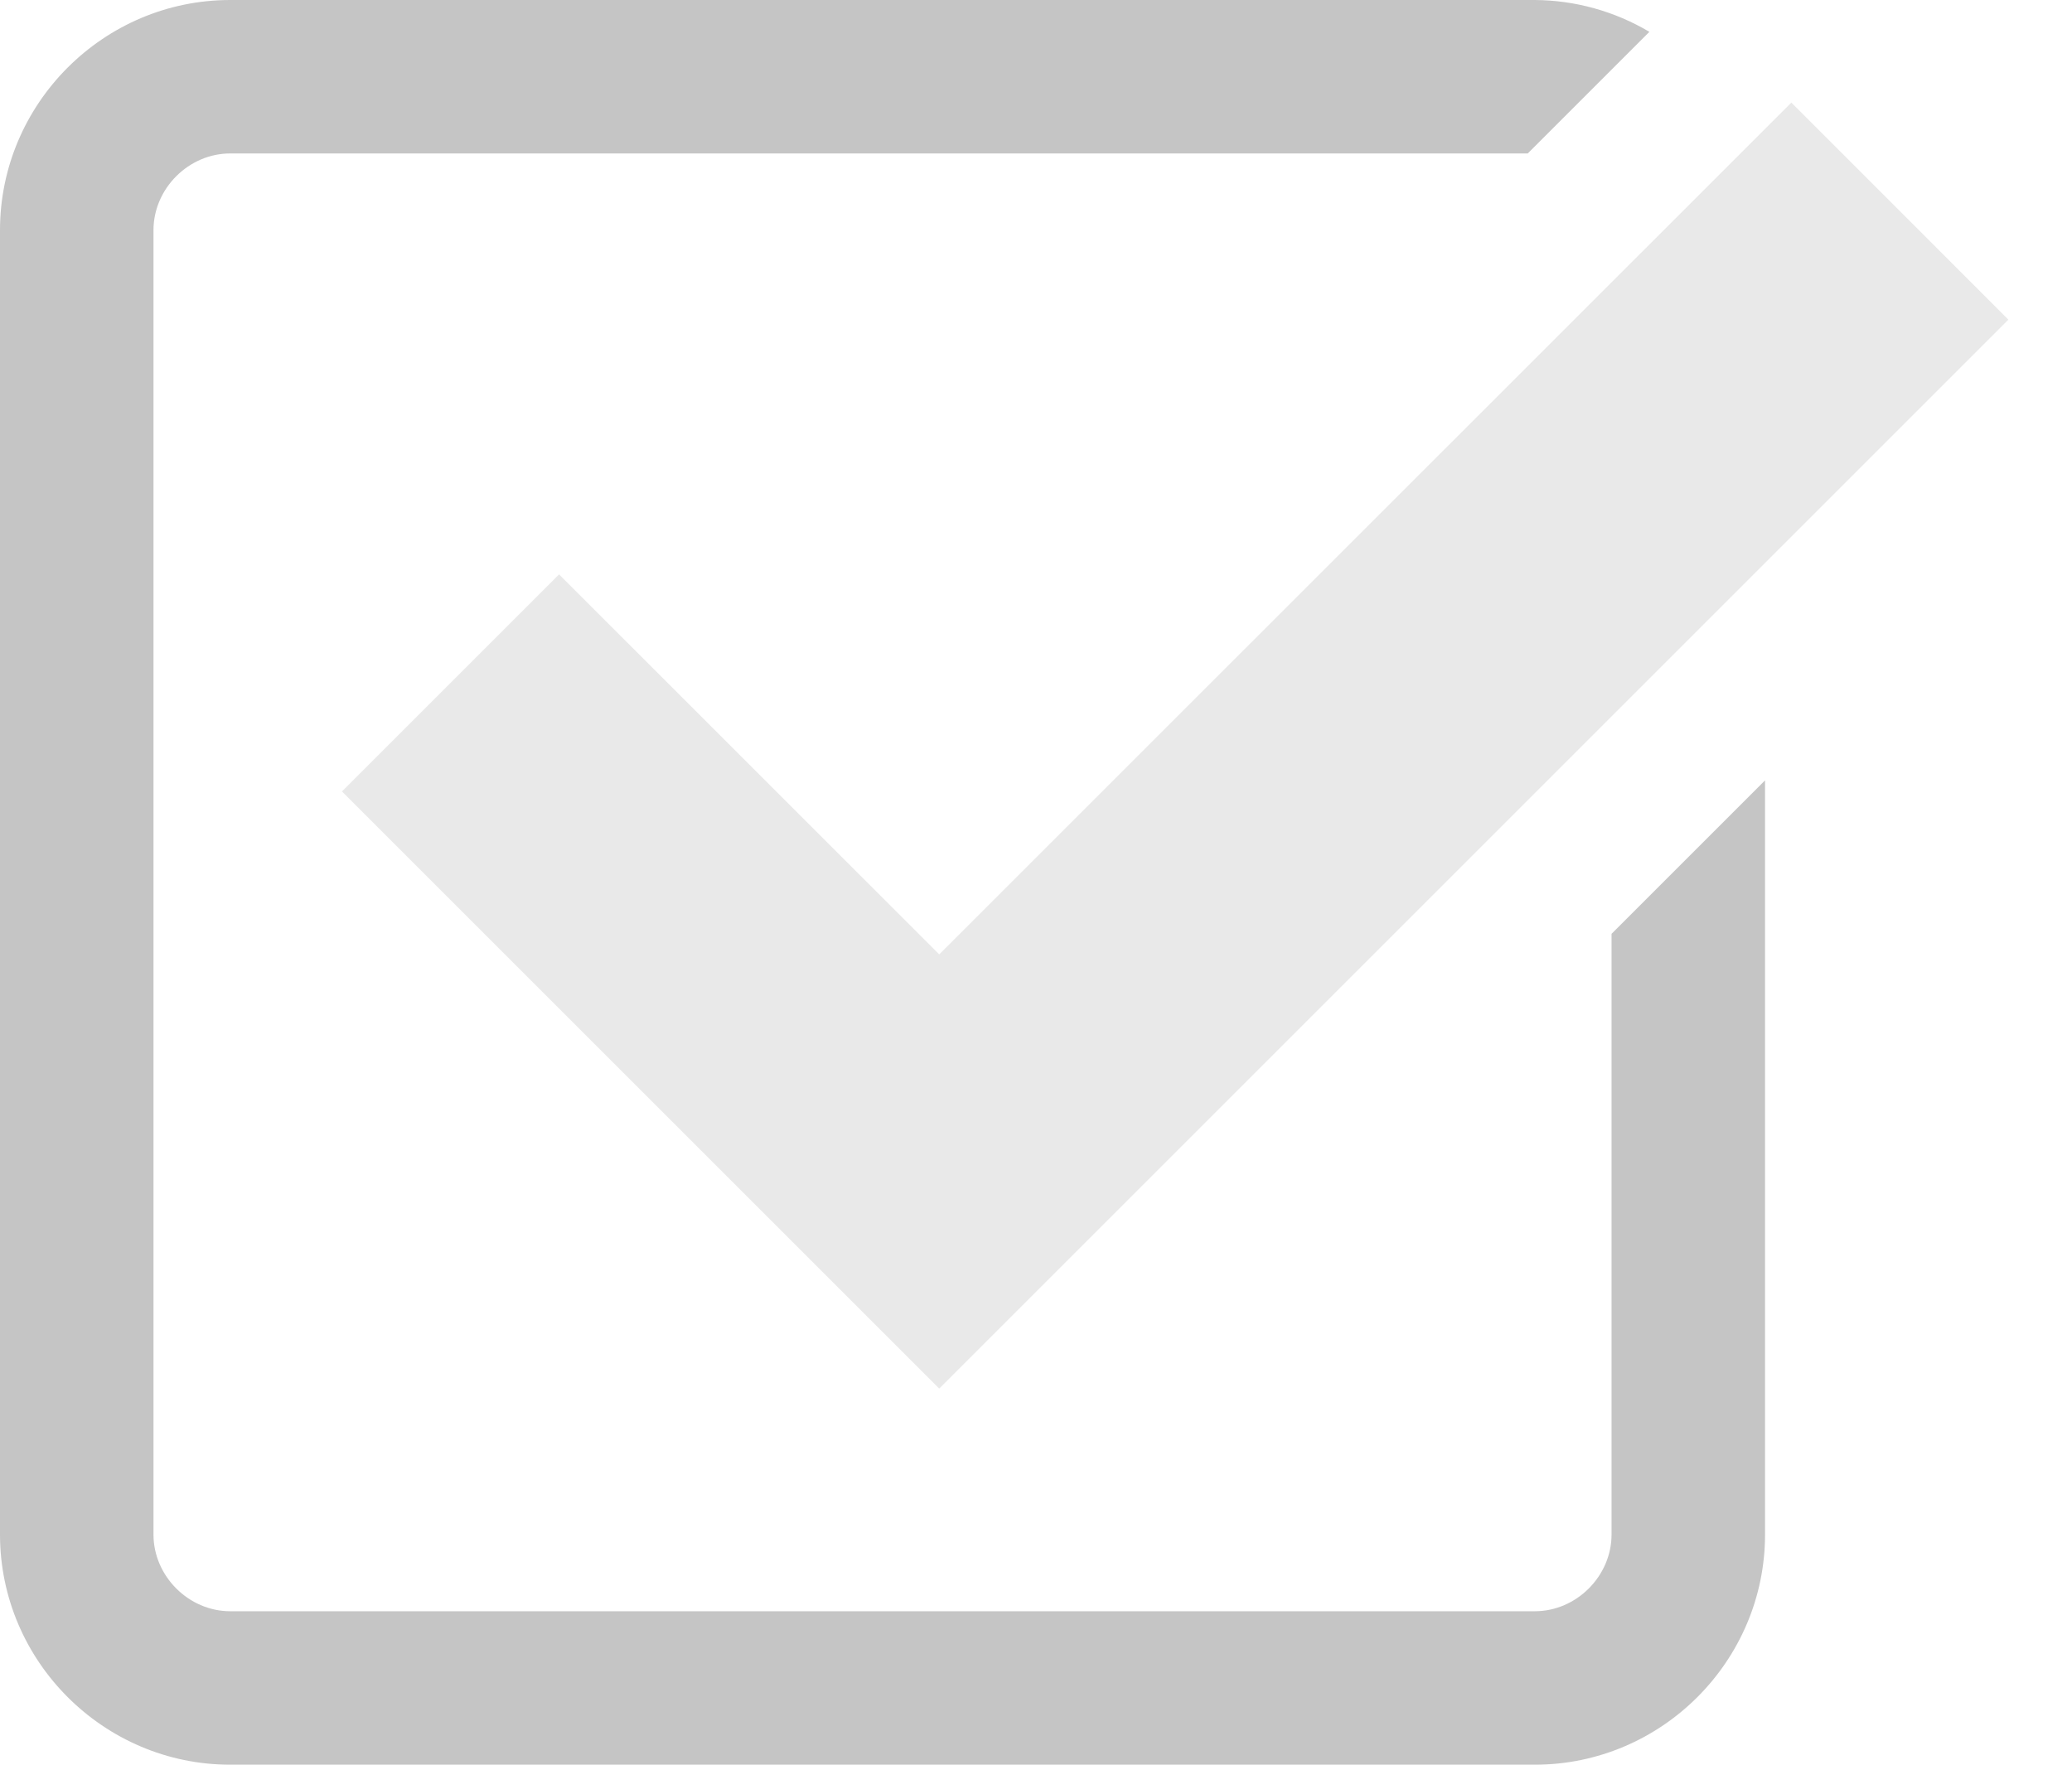
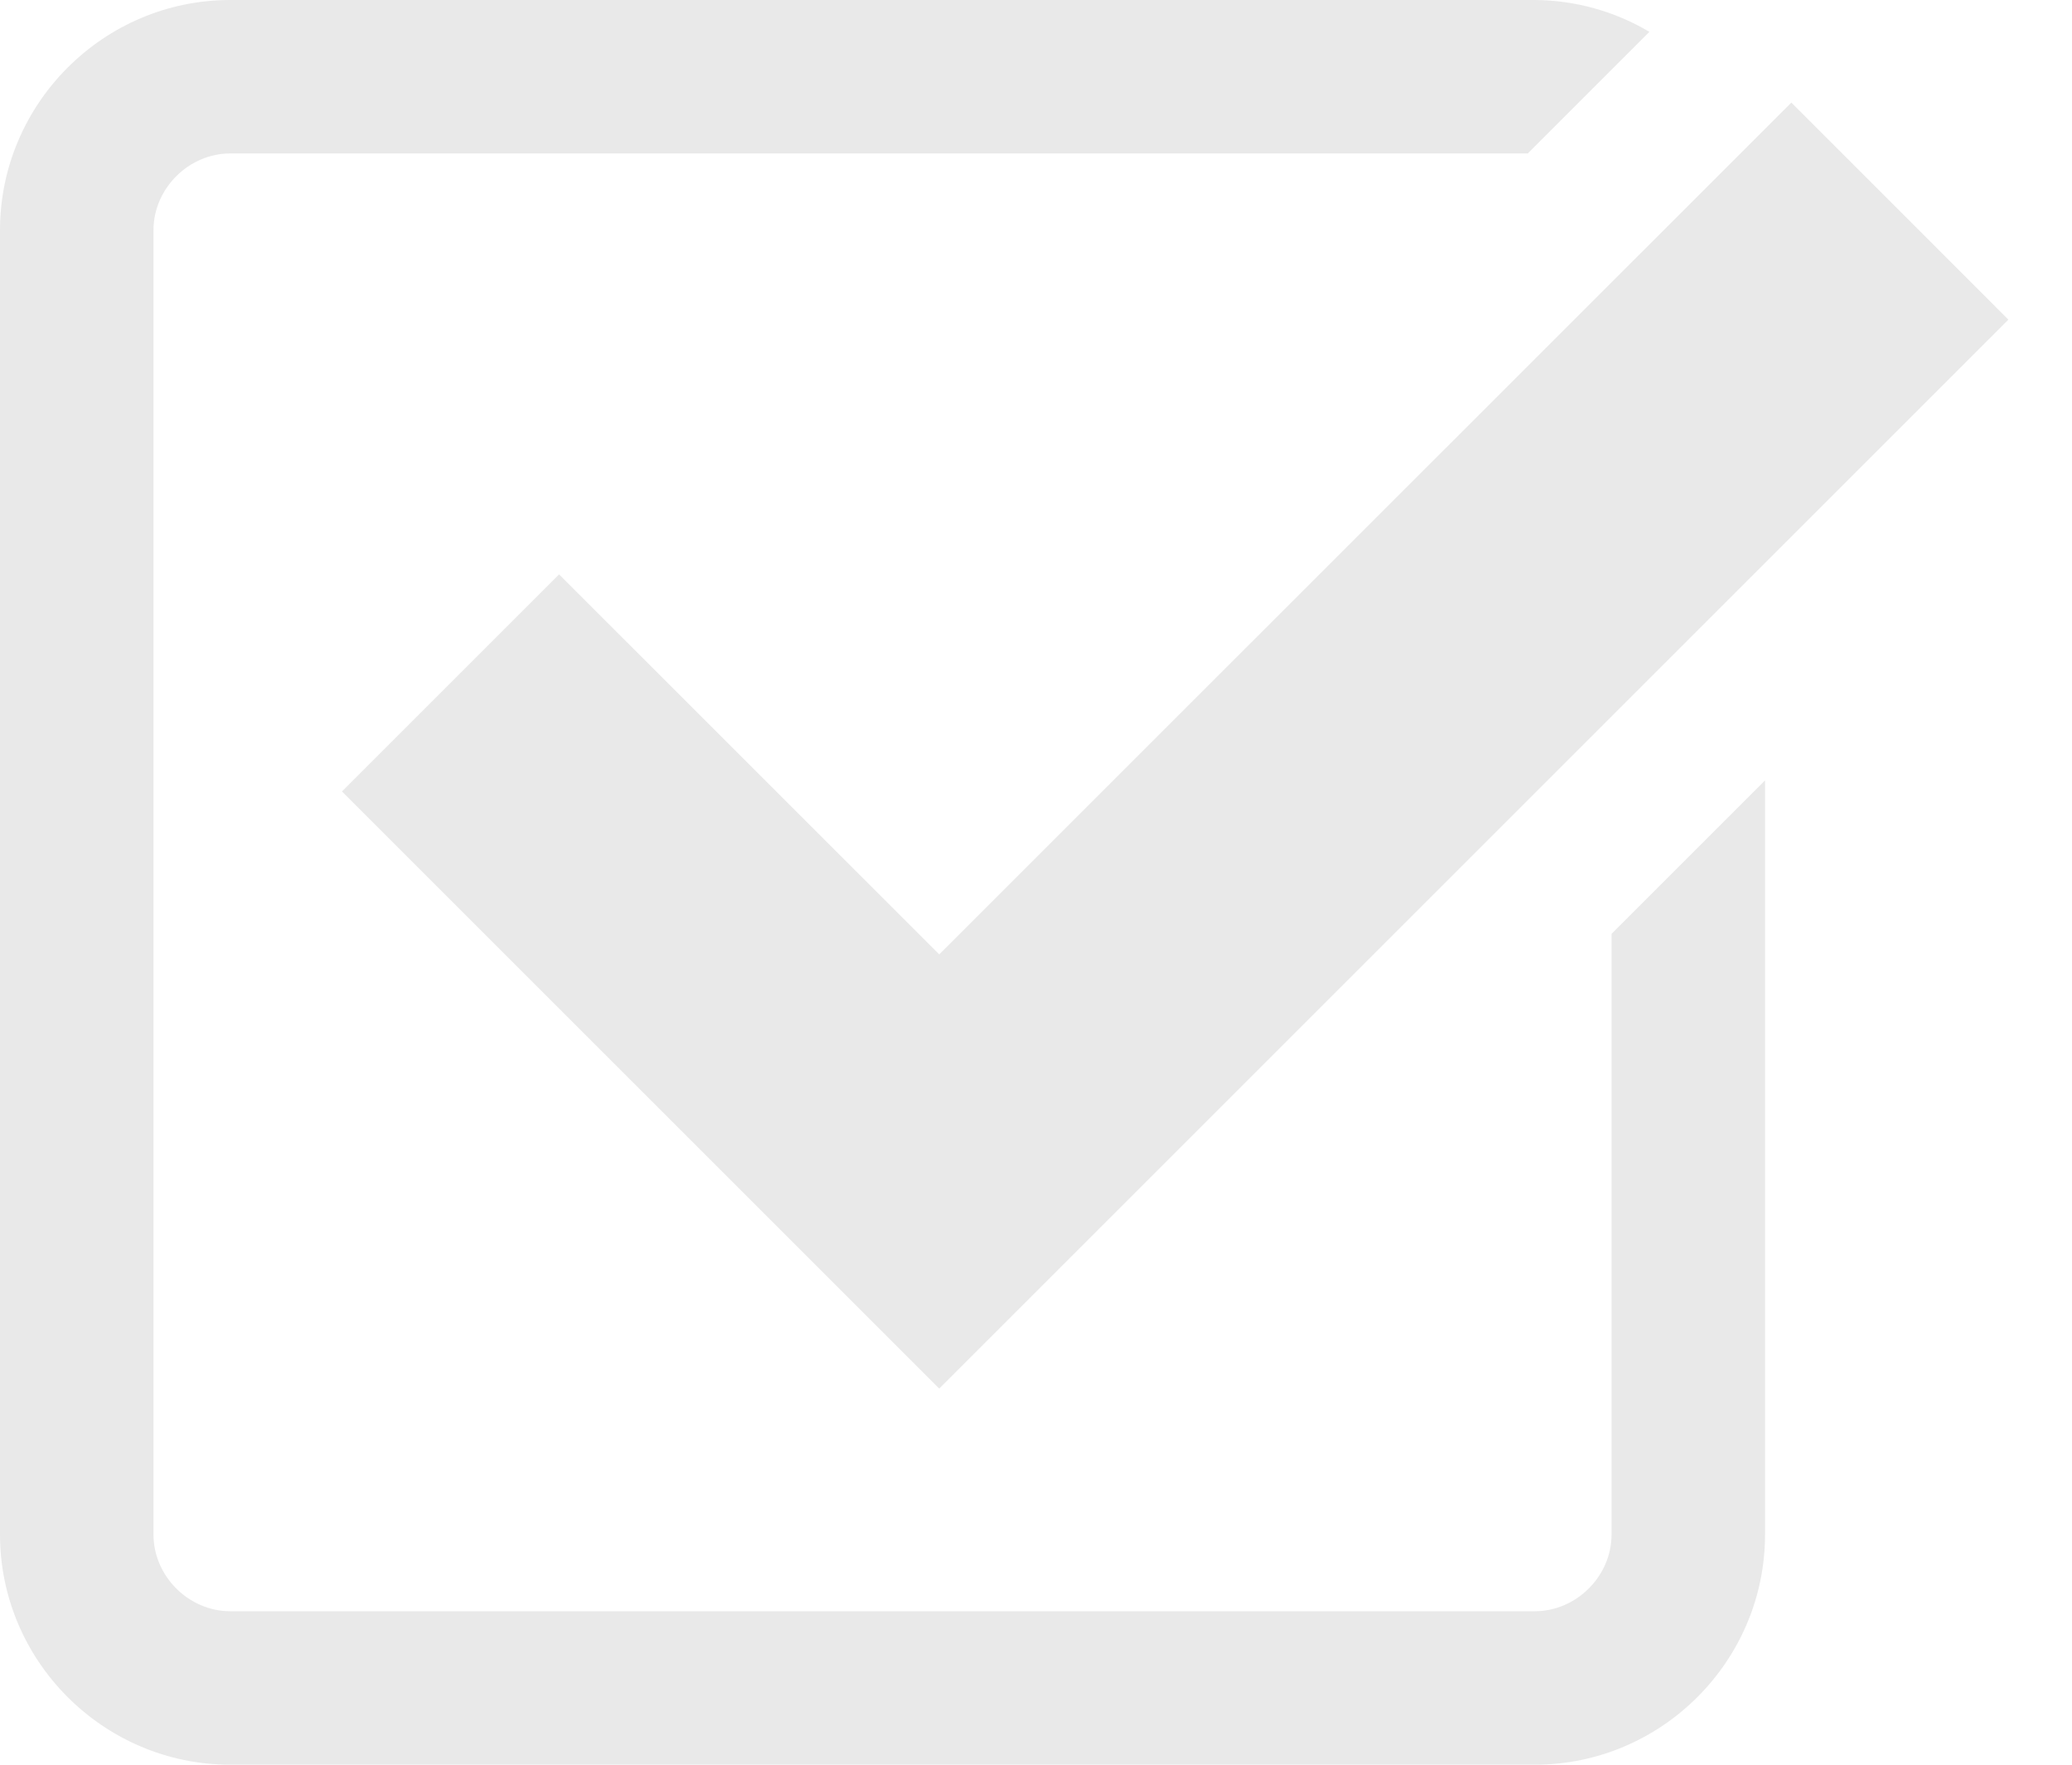
<svg xmlns="http://www.w3.org/2000/svg" width="27" height="23" viewBox="0 0 27 23">
  <path fill="#e9e9e9" d="M7.285 7.486l-2.829 2.829 7.783 7.783L26.171 4.166l-2.828-2.829-11.104 11.102z" />
-   <path fill="#c5c5c5" d="M21 20c0 .542-.458 1-1 1H3c-.542 0-1-.458-1-1V3c0-.542.458-1 1-1h16.908L21.493.415A2.96 2.96 0 0 0 20 0H3C1.35 0 0 1.35 0 3v17c0 1.65 1.35 3 3 3h17c1.65 0 3-1.35 3-3v-9.829l-2 2V20z" />
+   <path fill="#e9e9e9" d="M21 20c0 .542-.458 1-1 1H3c-.542 0-1-.458-1-1V3c0-.542.458-1 1-1h16.908L21.493.415A2.96 2.96 0 0 0 20 0H3C1.35 0 0 1.35 0 3v17c0 1.65 1.35 3 3 3h17c1.65 0 3-1.35 3-3v-9.829l-2 2V20z" />
</svg>
